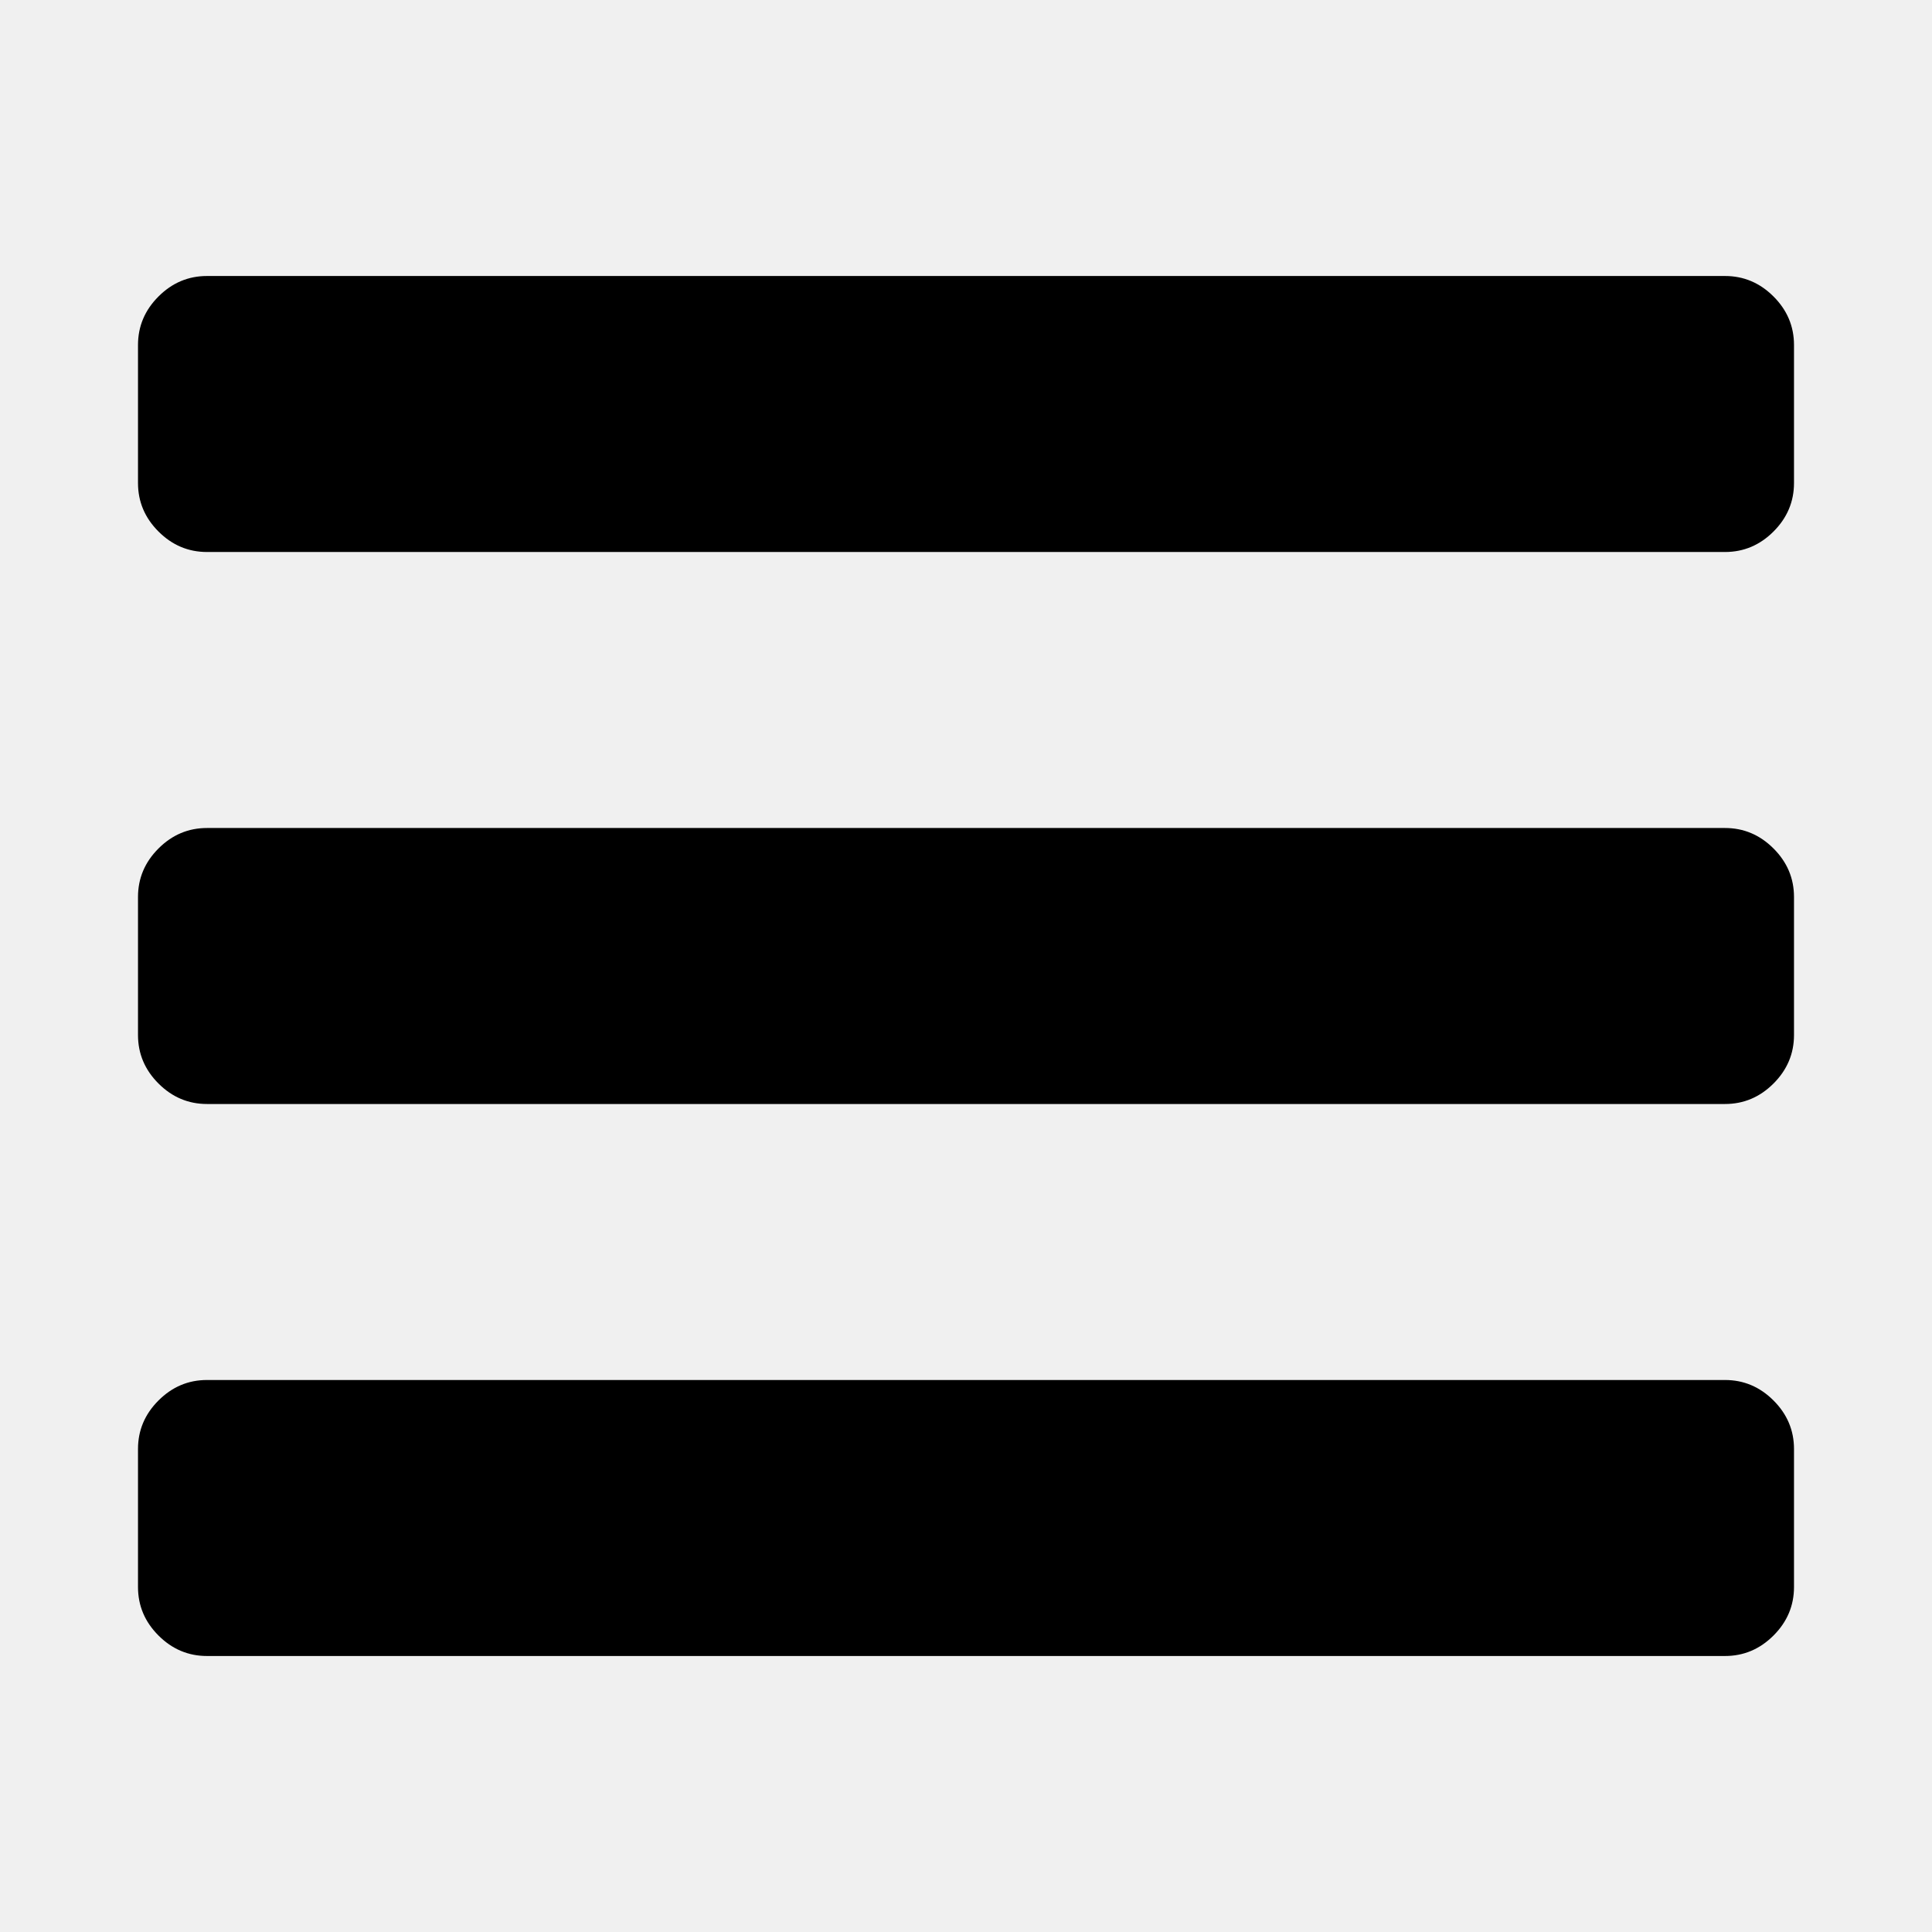
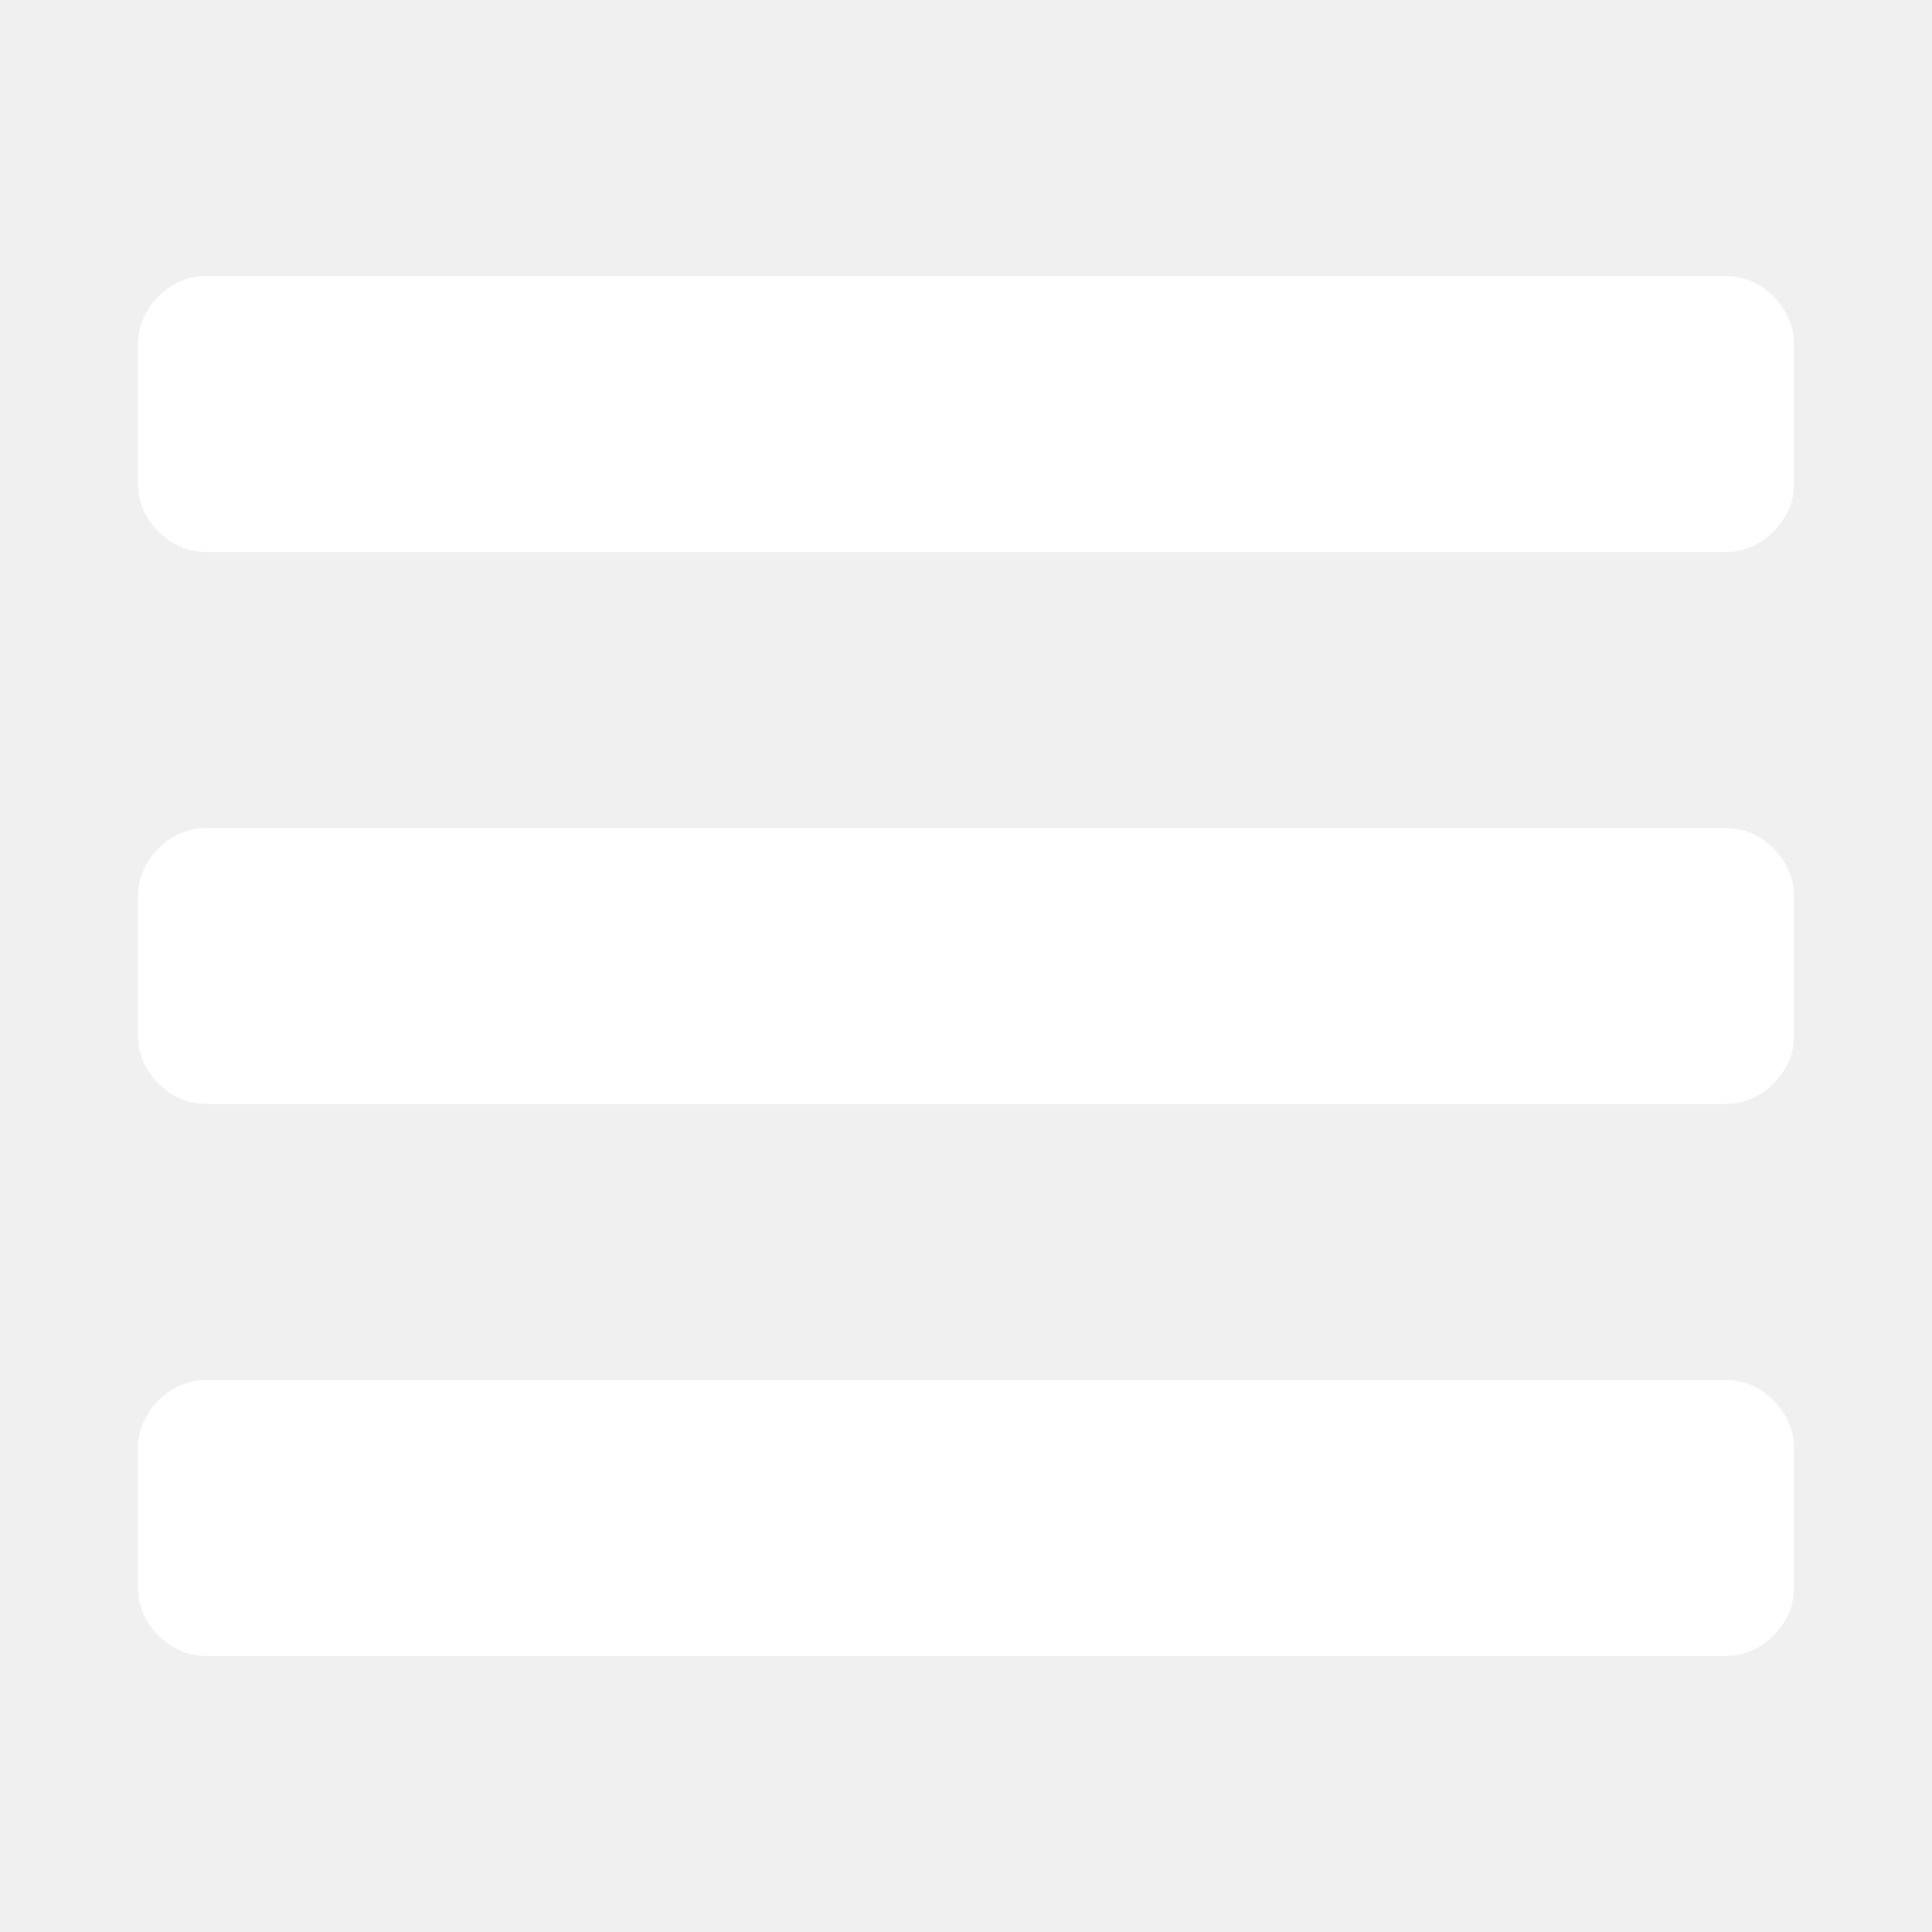
<svg xmlns="http://www.w3.org/2000/svg" width="1792" height="1792" viewBox="0 0 1792 1792">
-   <path d="M1664 1344v128q0 26-19 45t-45 19h-1408q-26 0-45-19t-19-45v-128q0-26 19-45t45-19h1408q26 0 45 19t19 45zm0-512v128q0 26-19 45t-45 19h-1408q-26 0-45-19t-19-45v-128q0-26 19-45t45-19h1408q26 0 45 19t19 45zm0-512v128q0 26-19 45t-45 19h-1408q-26 0-45-19t-19-45v-128q0-26 19-45t45-19h1408q26 0 45 19t19 45z" />
+   <path d="M1664 1344v128q0 26-19 45t-45 19h-1408q-26 0-45-19t-19-45v-128q0-26 19-45t45-19h1408q26 0 45 19t19 45zm0-512v128q0 26-19 45t-45 19h-1408q-26 0-45-19t-19-45v-128q0-26 19-45t45-19h1408q26 0 45 19t19 45zm0-512v128q0 26-19 45t-45 19h-1408q-26 0-45-19t-19-45v-128q0-26 19-45t45-19h1408q26 0 45 19t19 45z" fill="#fff" />
</svg>
